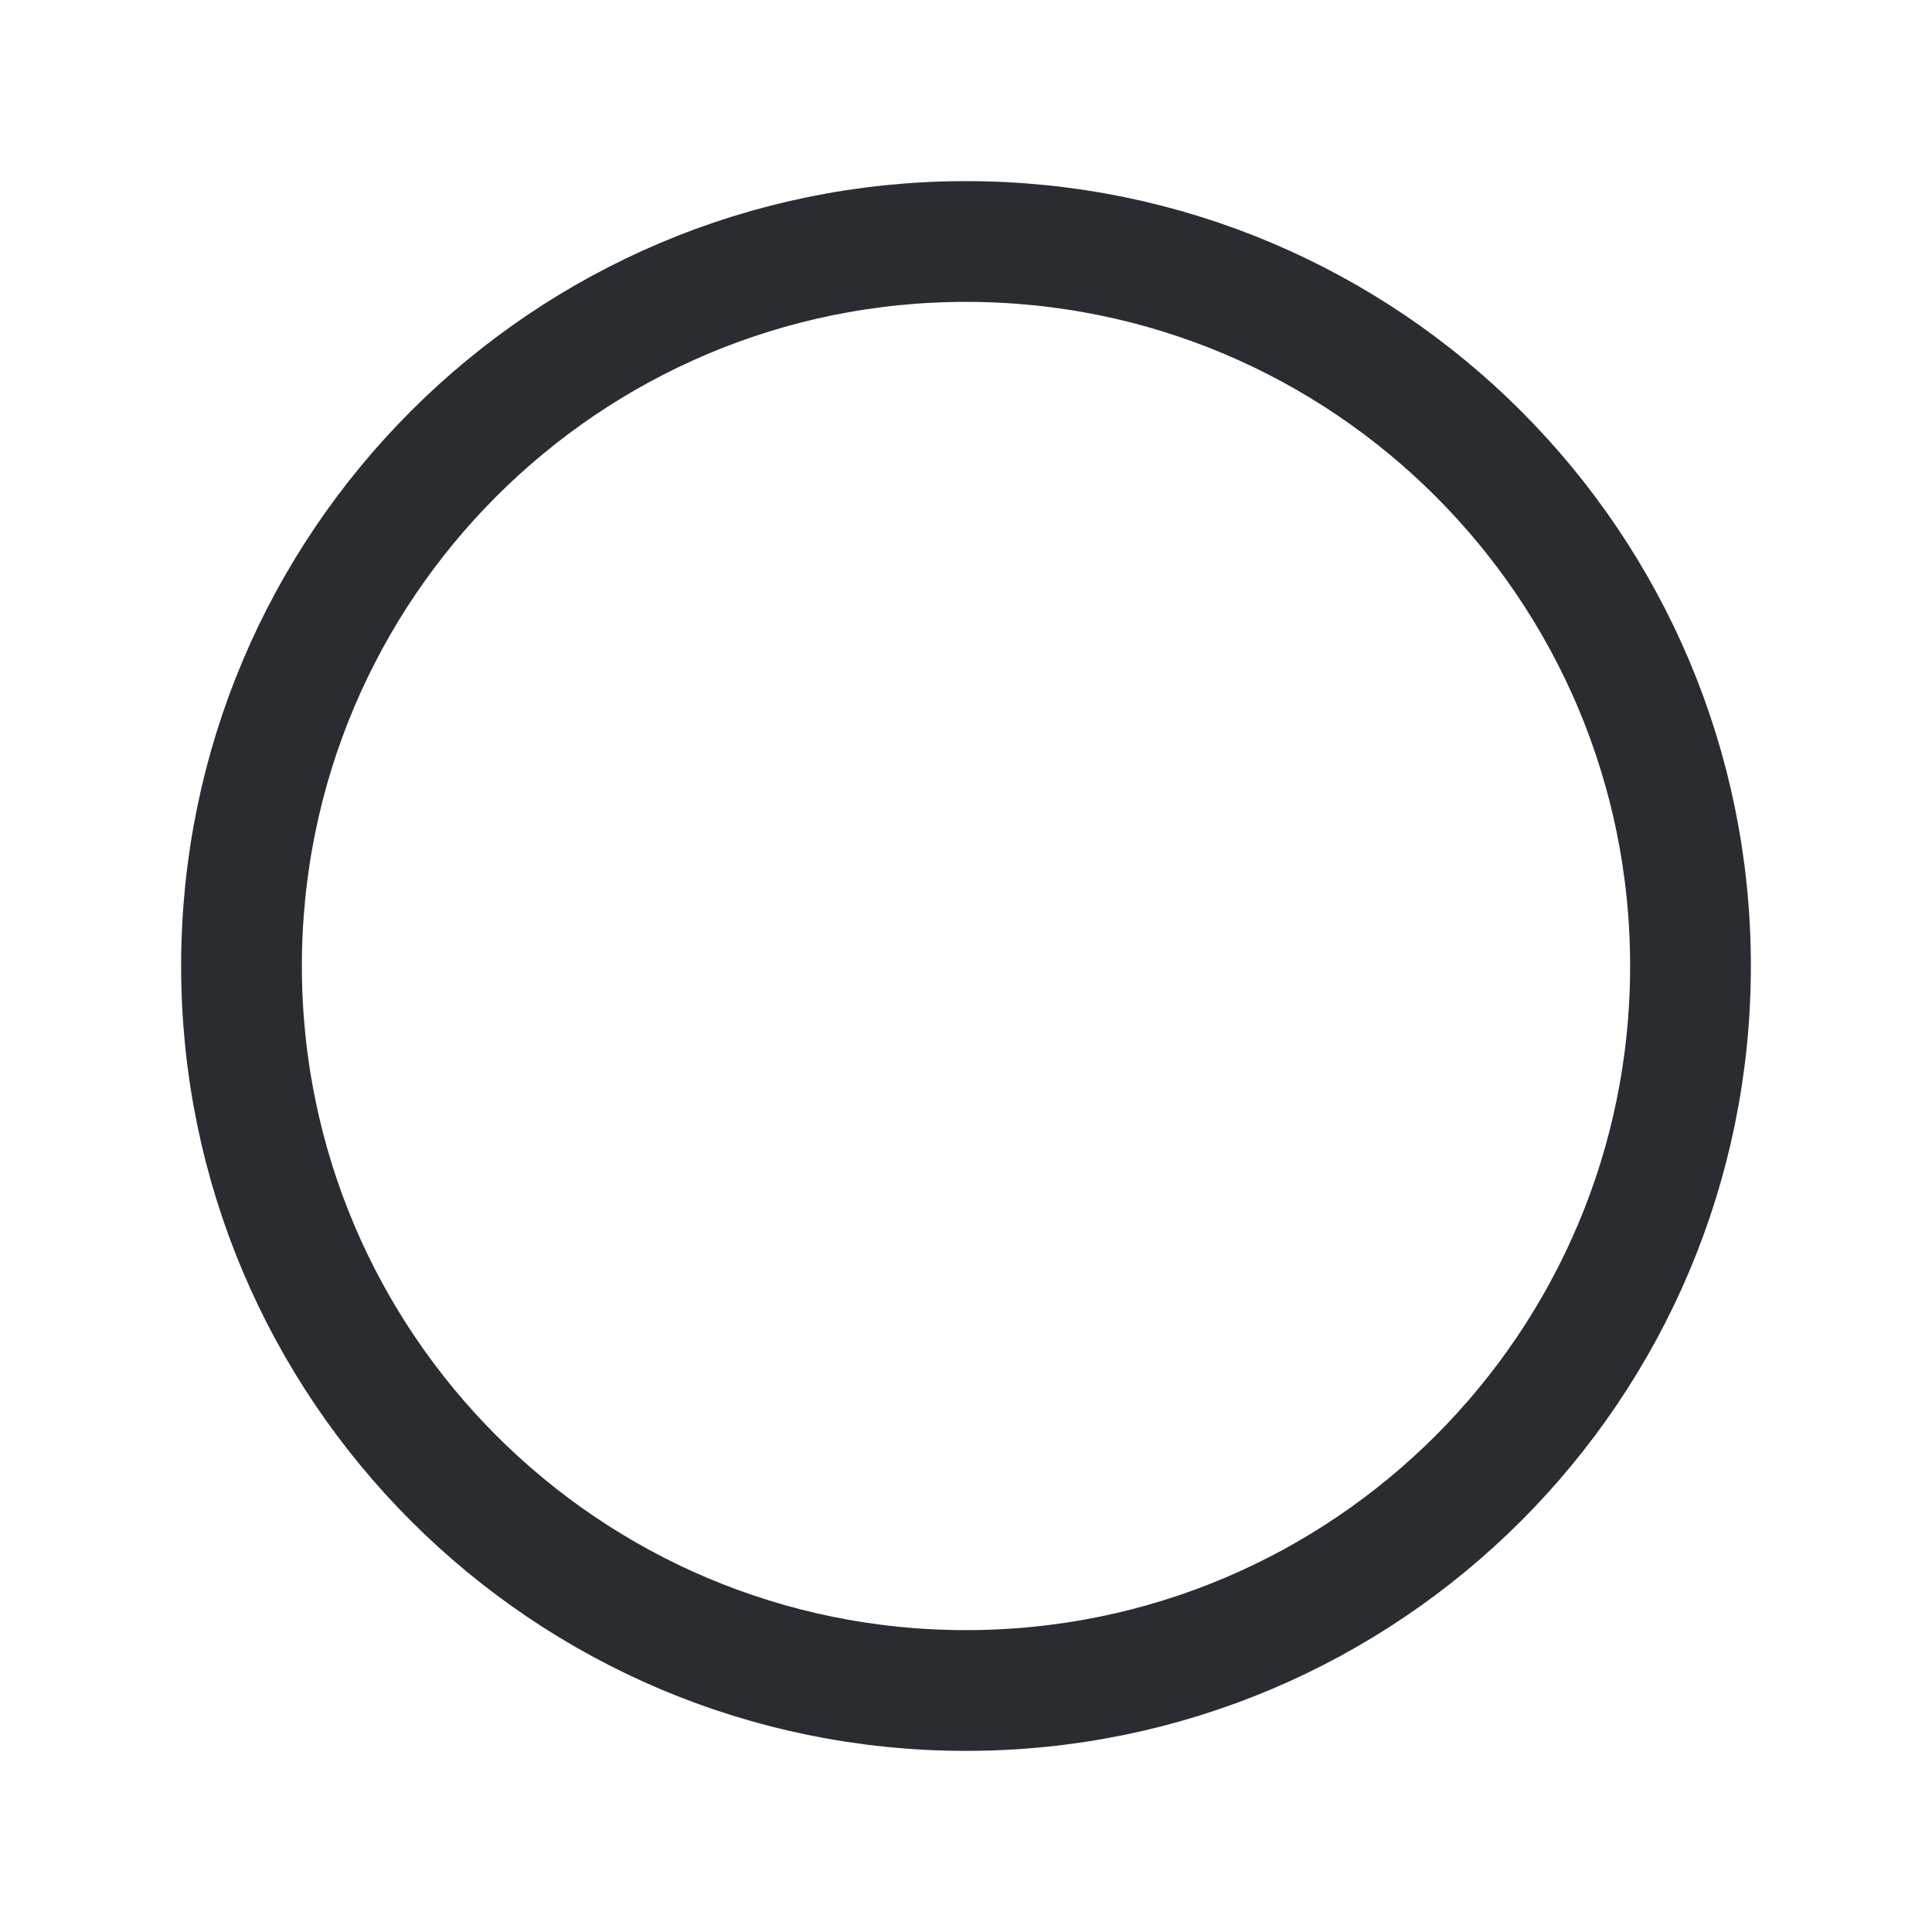
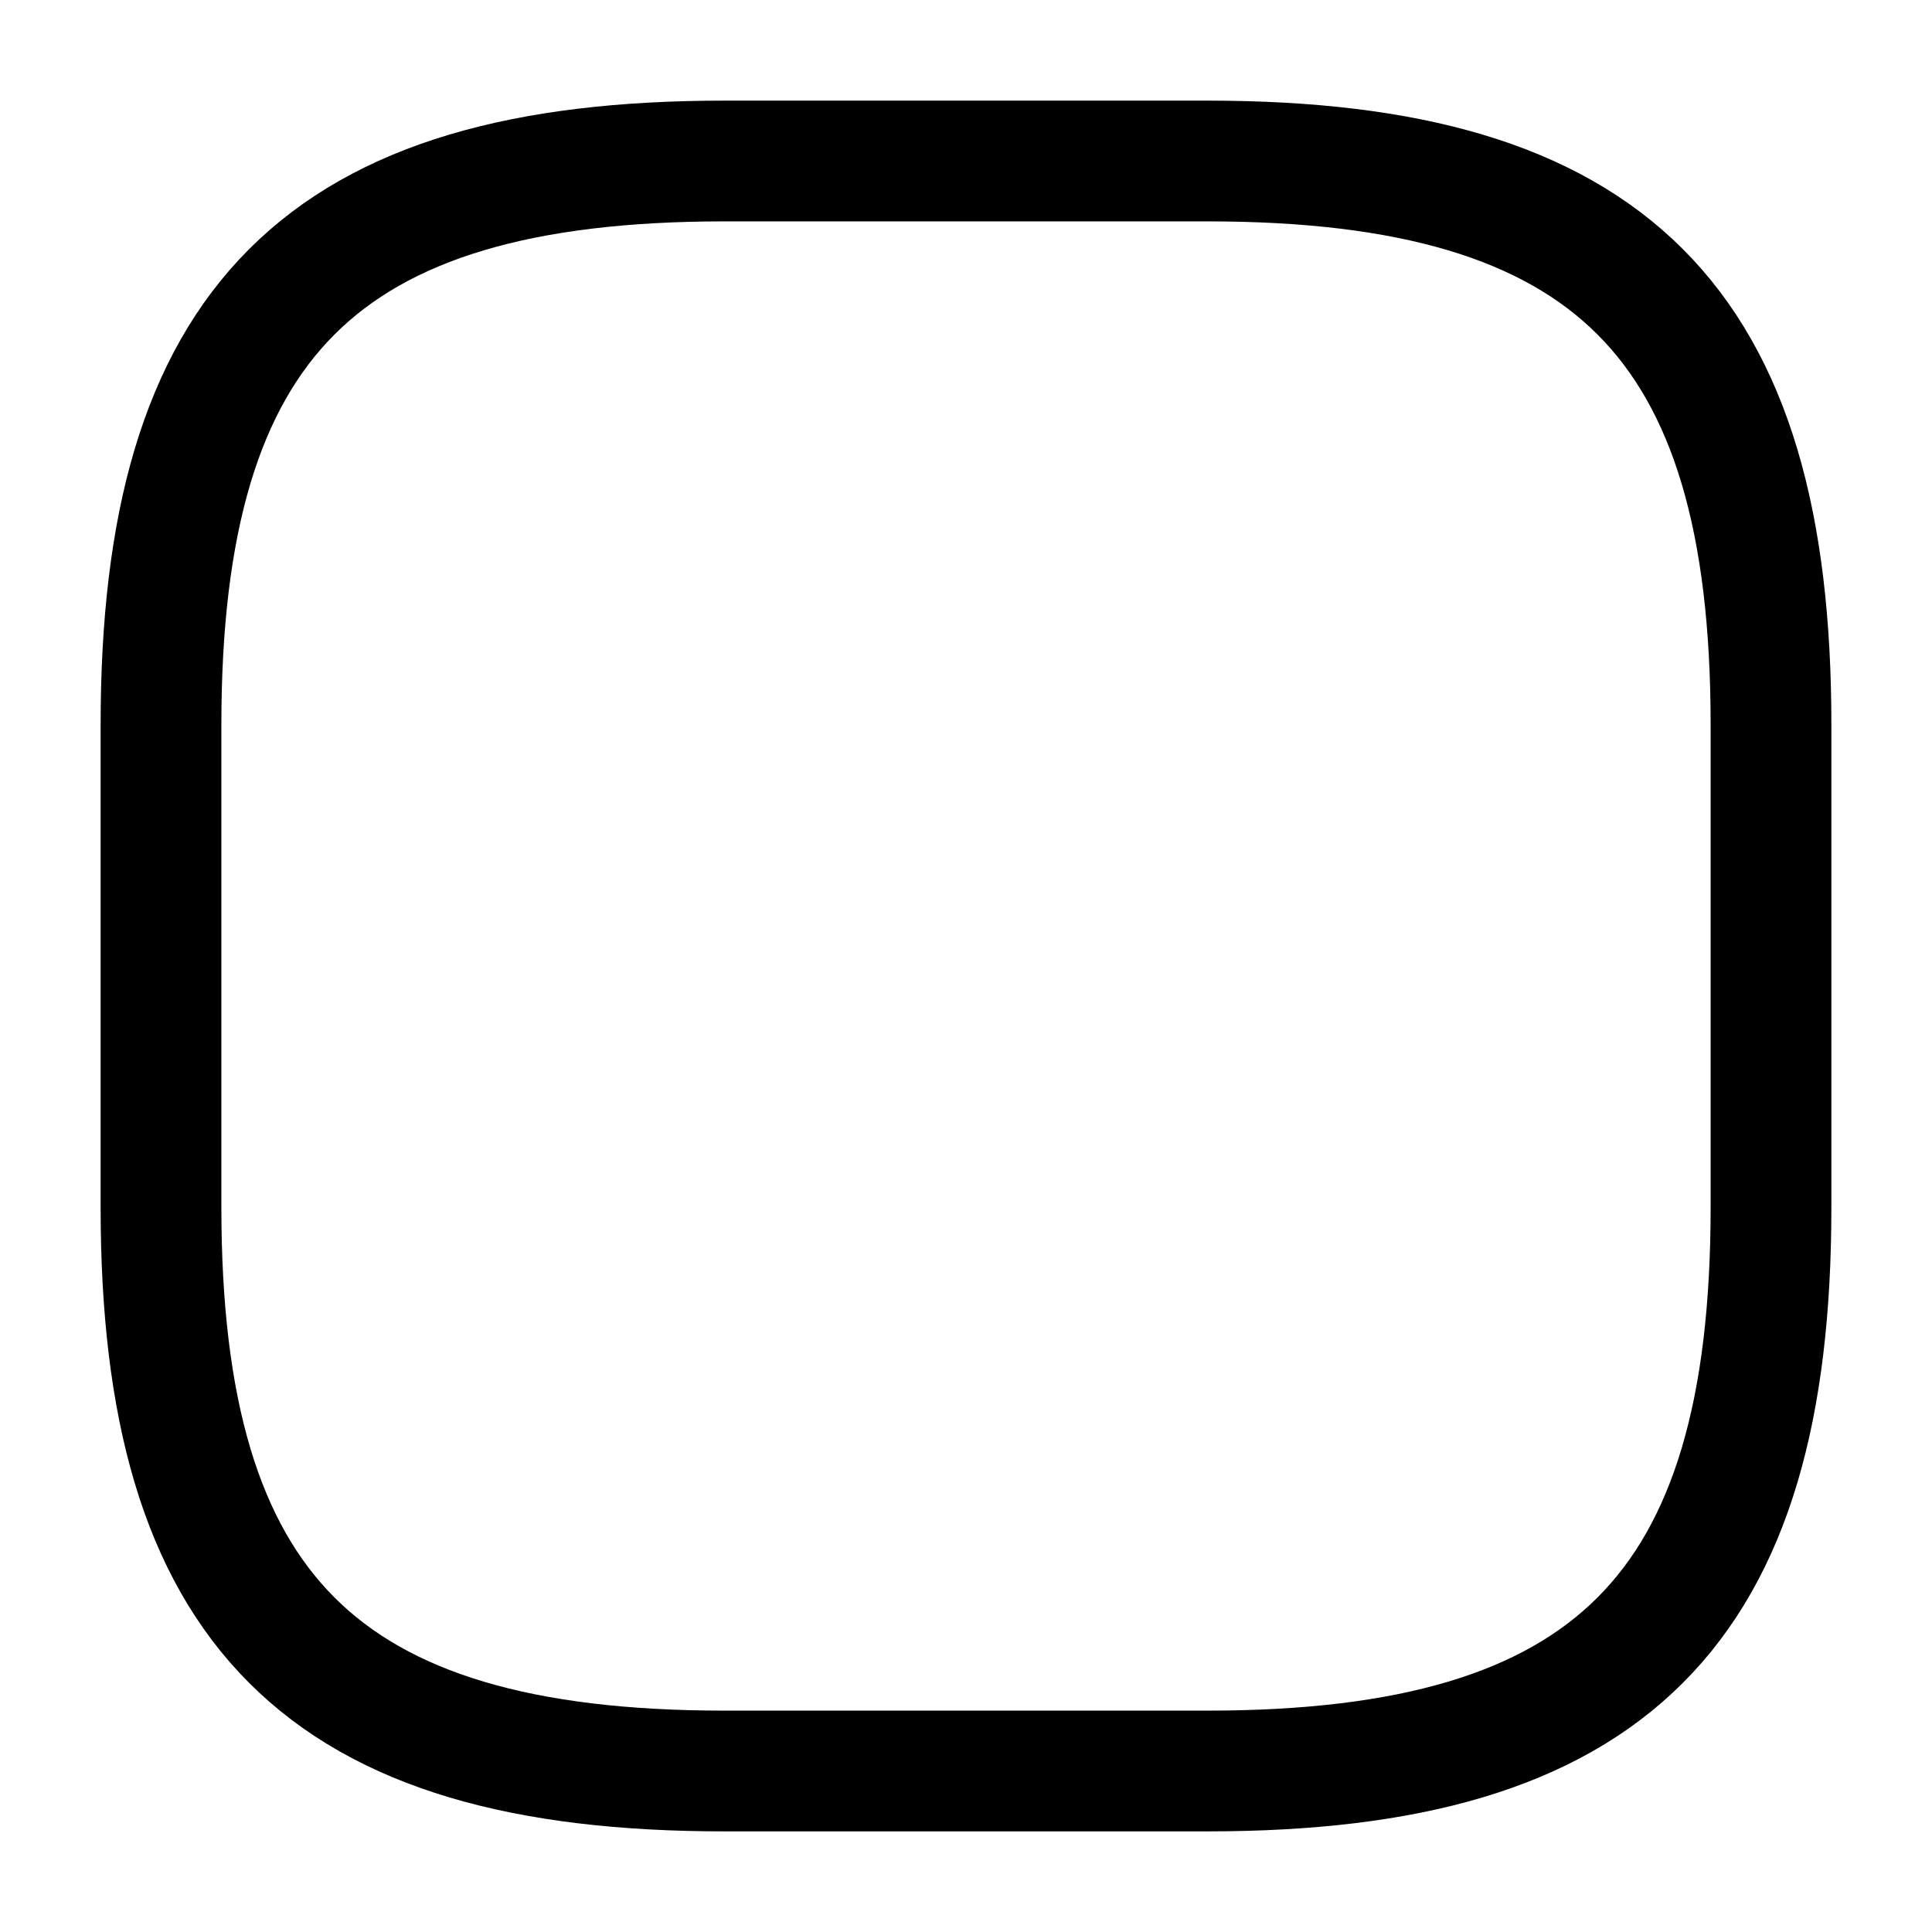
<svg xmlns="http://www.w3.org/2000/svg" width="24" height="24" viewBox="0 0 24 24" fill="none">
-   <path d="M12 21C16.971 21 21 16.971 21 12C21 7.029 16.971 3 12 3C7.029 3 3 7.029 3 12C3 16.971 7.029 21 12 21Z" stroke="#292D32" stroke-width="1.5" stroke-miterlimit="10" stroke-linecap="round" stroke-linejoin="round" />
+   <path d="M9 22H15C20 22 22 20 22 15V9C22 4 20 2 15 2H9C4 2 2 4 2 9V15C2 20 4 22 9 22Z" stroke="black" stroke-width="1.5" stroke-linecap="round" stroke-linejoin="round" />
</svg>
